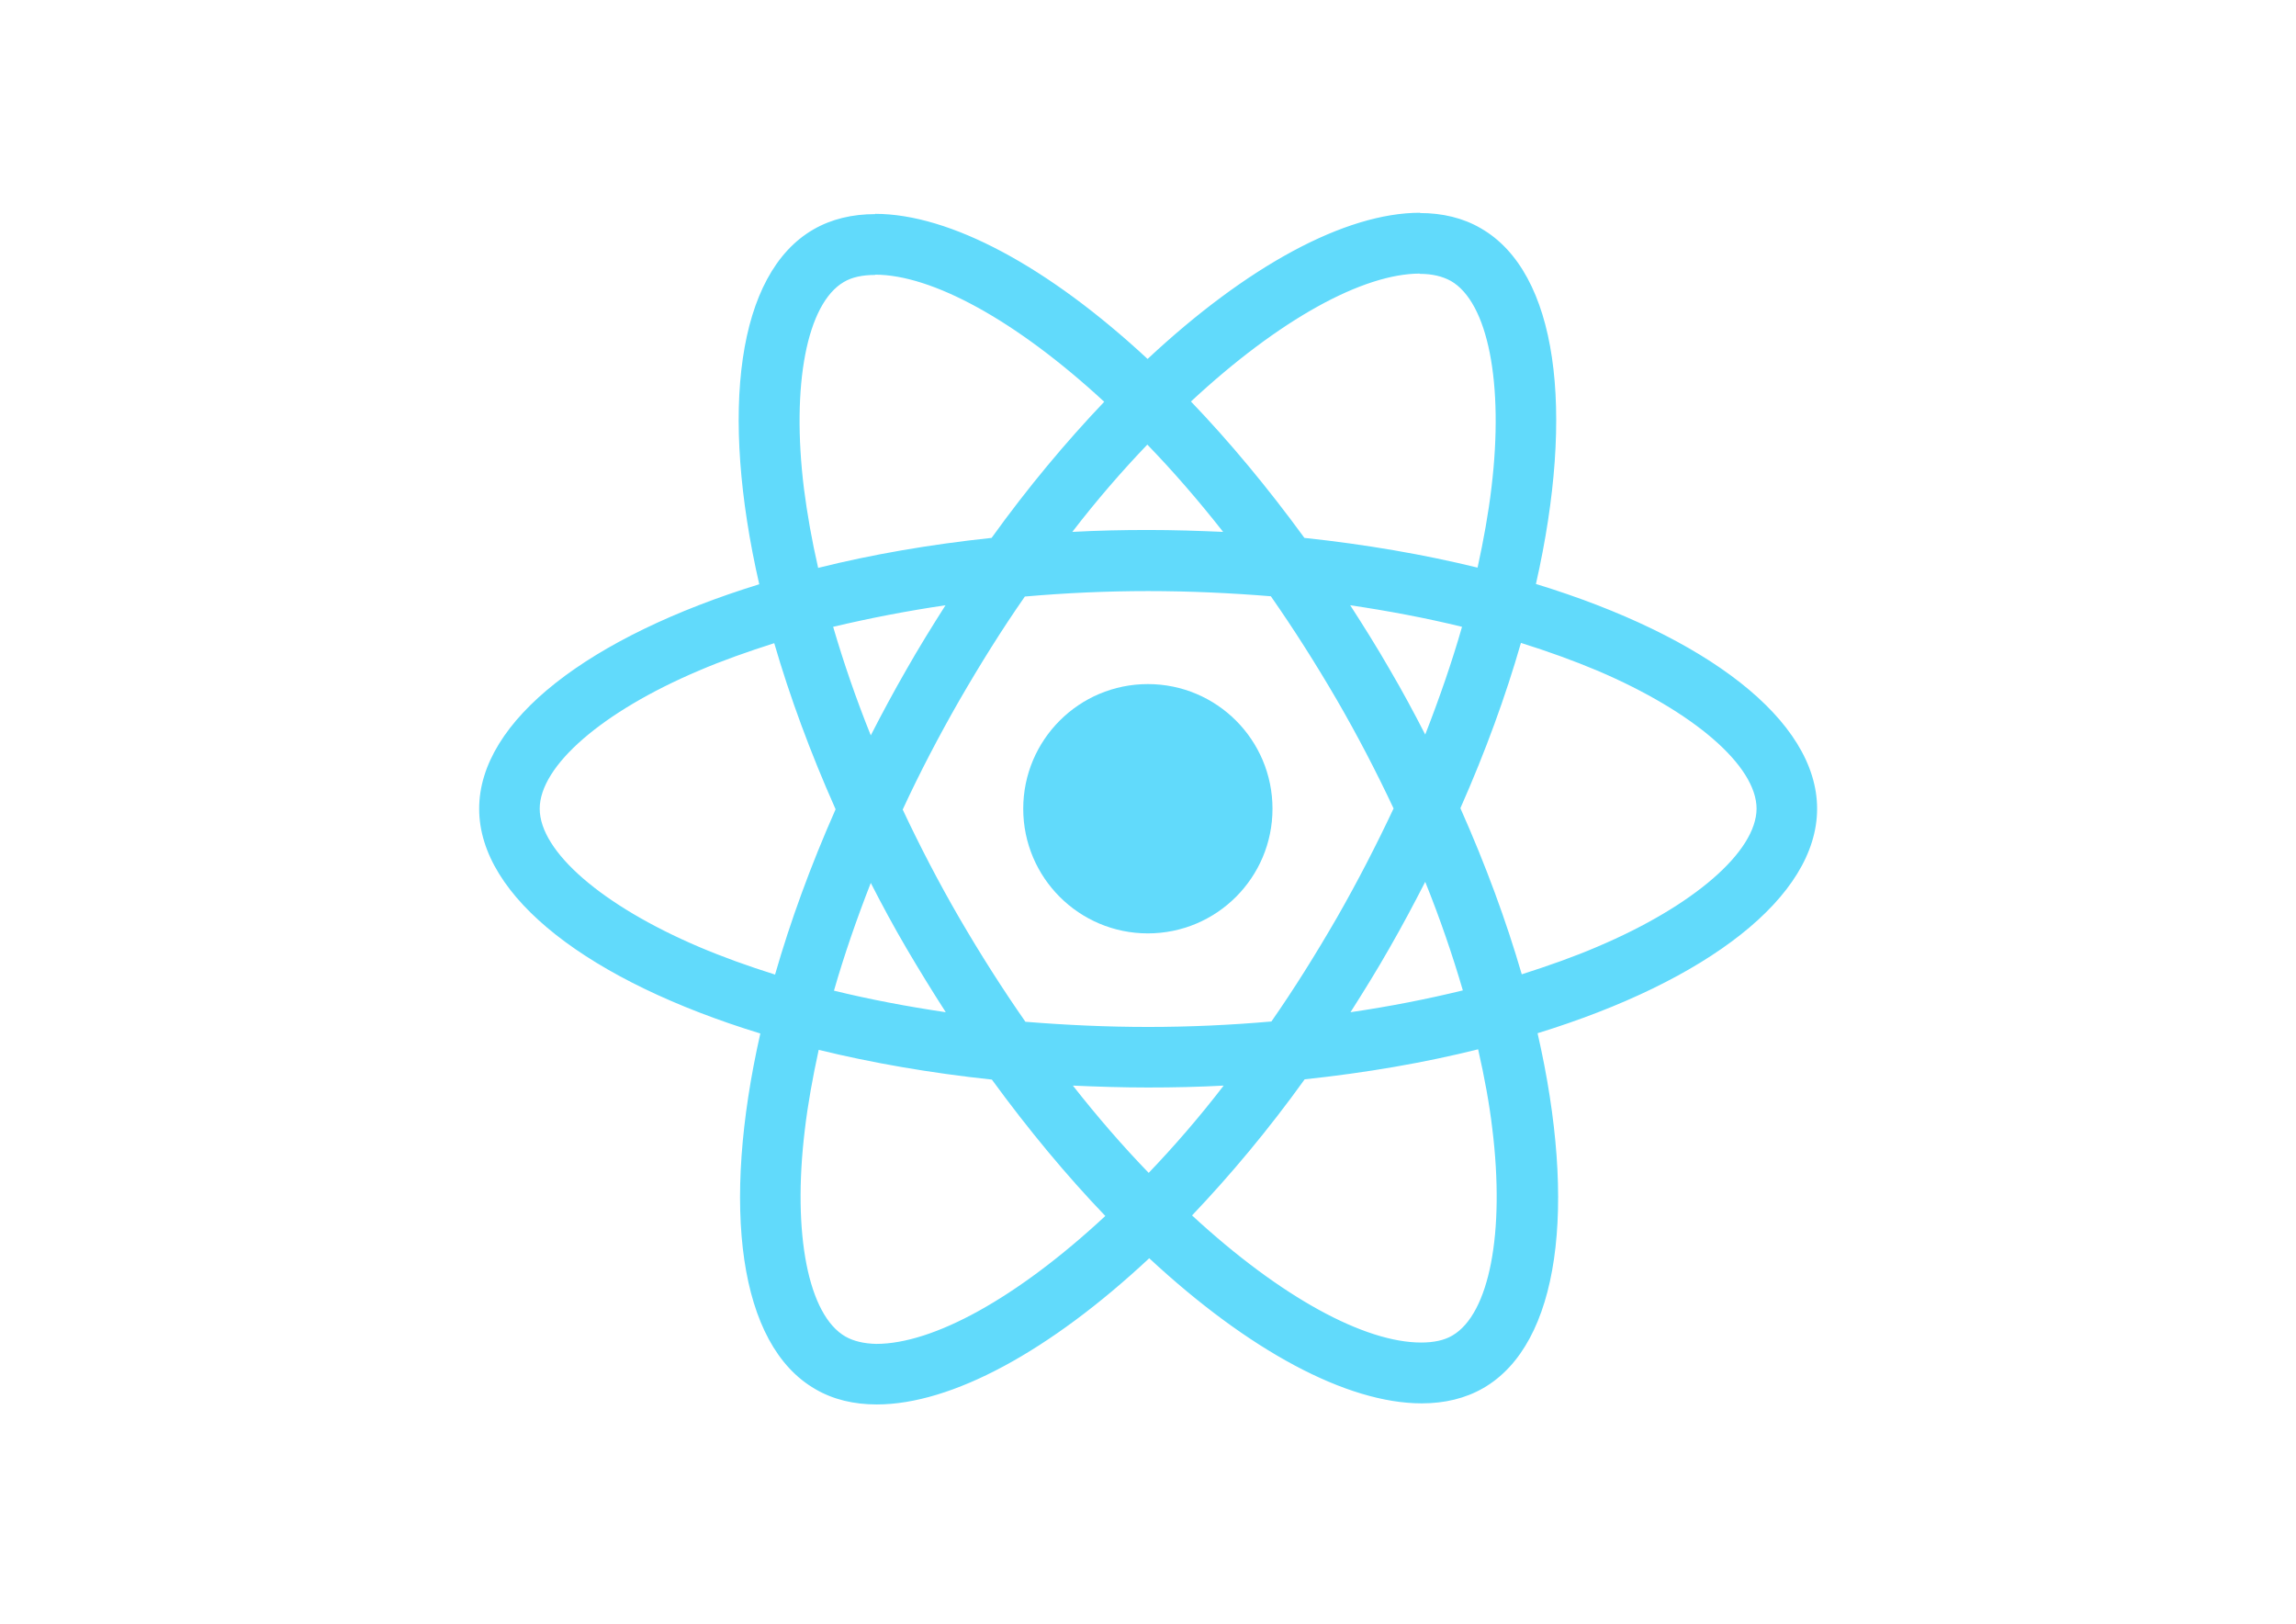
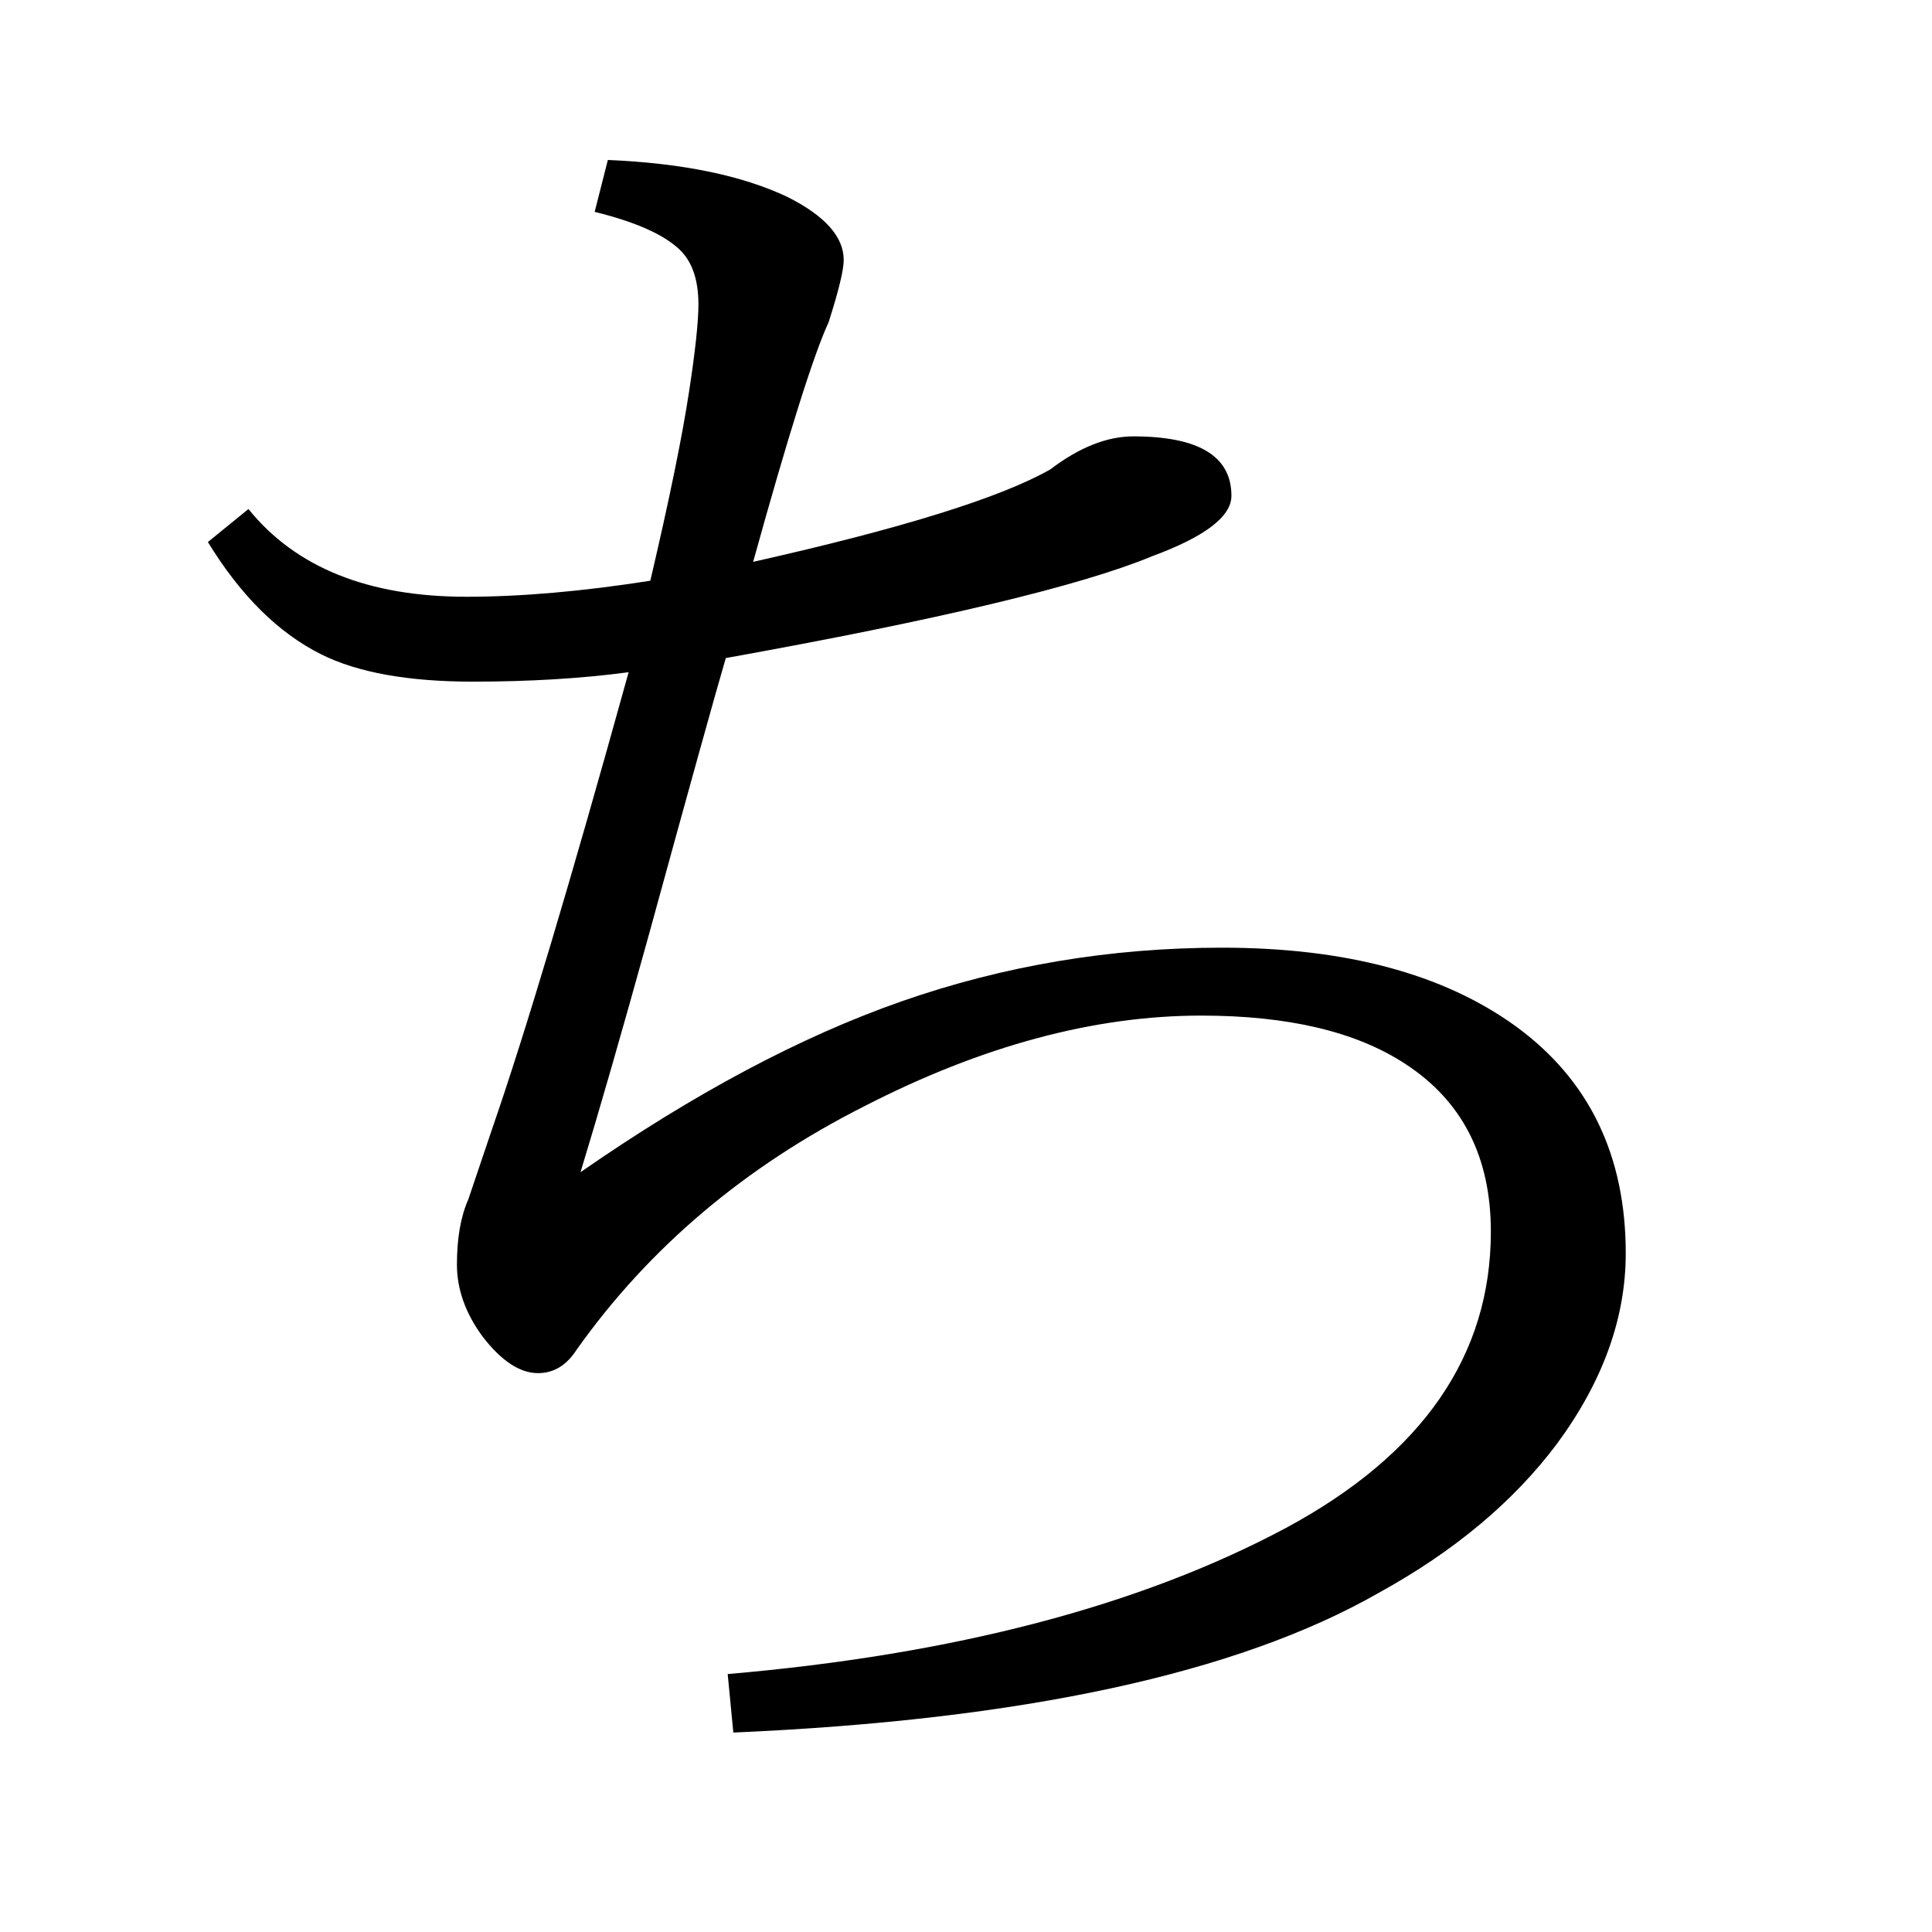
- <svg xmlns="http://www.w3.org/2000/svg" viewBox="0 0 841.9 595.3">
-   <g fill="#61DAFB">
-     <path d="M666.3 296.5c0-32.5-40.7-63.3-103.1-82.4 14.4-63.6 8-114.2-20.2-130.4-6.5-3.8-14.1-5.6-22.4-5.6v22.3c4.6 0 8.3.9 11.4 2.6 13.6 7.8 19.5 37.5 14.9 75.7-1.1 9.4-2.9 19.3-5.1 29.4-19.6-4.8-41-8.5-63.5-10.9-13.5-18.5-27.5-35.3-41.6-50 32.6-30.3 63.2-46.9 84-46.9V78c-27.5 0-63.5 19.6-99.9 53.6-36.4-33.8-72.4-53.2-99.9-53.2v22.3c20.7 0 51.4 16.5 84 46.6-14 14.7-28 31.4-41.3 49.9-22.6 2.4-44 6.1-63.6 11-2.3-10-4-19.7-5.2-29-4.7-38.2 1.1-67.9 14.6-75.8 3-1.8 6.9-2.6 11.5-2.6V78.5c-8.4 0-16 1.8-22.6 5.6-28.1 16.2-34.4 66.7-19.9 130.1-62.2 19.2-102.7 49.9-102.7 82.3 0 32.5 40.7 63.3 103.1 82.4-14.4 63.6-8 114.2 20.2 130.4 6.5 3.8 14.1 5.6 22.5 5.6 27.5 0 63.5-19.6 99.9-53.6 36.4 33.8 72.4 53.2 99.9 53.2 8.4 0 16-1.8 22.6-5.6 28.1-16.2 34.4-66.7 19.9-130.1 62-19.1 102.5-49.9 102.5-82.3zm-130.2-66.7c-3.7 12.9-8.3 26.2-13.5 39.5-4.1-8-8.4-16-13.1-24-4.6-8-9.5-15.8-14.4-23.4 14.2 2.1 27.9 4.7 41 7.9zm-45.8 106.5c-7.8 13.5-15.8 26.3-24.1 38.2-14.9 1.3-30 2-45.2 2-15.1 0-30.2-.7-45-1.9-8.3-11.9-16.4-24.6-24.2-38-7.6-13.1-14.5-26.4-20.8-39.8 6.2-13.4 13.2-26.8 20.7-39.9 7.8-13.5 15.8-26.3 24.1-38.2 14.9-1.3 30-2 45.2-2 15.1 0 30.2.7 45 1.9 8.3 11.9 16.4 24.6 24.2 38 7.6 13.1 14.5 26.4 20.8 39.8-6.3 13.4-13.2 26.8-20.7 39.9zm32.3-13c5.4 13.4 10 26.8 13.8 39.8-13.1 3.2-26.9 5.9-41.2 8 4.9-7.7 9.8-15.6 14.4-23.7 4.6-8 8.9-16.1 13-24.1zM421.2 430c-9.3-9.6-18.6-20.3-27.8-32 9 .4 18.2.7 27.5.7 9.4 0 18.7-.2 27.8-.7-9 11.7-18.3 22.4-27.5 32zm-74.4-58.9c-14.2-2.1-27.9-4.7-41-7.9 3.7-12.9 8.3-26.2 13.5-39.5 4.1 8 8.4 16 13.1 24 4.7 8 9.5 15.8 14.4 23.4zM420.7 163c9.3 9.6 18.6 20.3 27.8 32-9-.4-18.2-.7-27.5-.7-9.4 0-18.7.2-27.8.7 9-11.7 18.3-22.4 27.5-32zm-74 58.9c-4.9 7.7-9.8 15.6-14.4 23.7-4.6 8-8.9 16-13 24-5.4-13.4-10-26.8-13.8-39.8 13.1-3.1 26.9-5.8 41.2-7.9zm-90.5 125.2c-35.4-15.1-58.3-34.9-58.3-50.6 0-15.7 22.9-35.6 58.3-50.6 8.6-3.7 18-7 27.7-10.1 5.7 19.6 13.2 40 22.5 60.9-9.2 20.8-16.6 41.1-22.2 60.6-9.9-3.1-19.3-6.5-28-10.2zM310 490c-13.6-7.8-19.5-37.5-14.9-75.7 1.1-9.4 2.9-19.3 5.1-29.4 19.6 4.8 41 8.5 63.5 10.9 13.5 18.5 27.5 35.3 41.6 50-32.6 30.3-63.2 46.9-84 46.9-4.5-.1-8.3-1-11.3-2.7zm237.2-76.2c4.7 38.2-1.1 67.9-14.6 75.8-3 1.8-6.9 2.6-11.5 2.6-20.7 0-51.4-16.5-84-46.6 14-14.7 28-31.4 41.3-49.9 22.6-2.4 44-6.1 63.6-11 2.3 10.1 4.1 19.8 5.2 29.1zm38.5-66.7c-8.6 3.7-18 7-27.7 10.1-5.7-19.6-13.2-40-22.5-60.9 9.2-20.8 16.6-41.1 22.2-60.6 9.9 3.1 19.3 6.5 28.1 10.2 35.4 15.1 58.3 34.9 58.3 50.6-.1 15.7-23 35.6-58.4 50.6zM320.8 78.4z" />
-     <circle cx="420.9" cy="296.5" r="45.7" />
-     <path d="M520.5 78.1z" />
+ <svg xmlns="http://www.w3.org/2000/svg" width="100%" height="100%" viewBox="0 0 100 100" version="1.1" xml:space="preserve" style="fill-rule:evenodd;clip-rule:evenodd;stroke-linejoin:round;stroke-miterlimit:1.414;">
+   <g transform="matrix(1,0,0,1,-28.8535,39.8509)">
+     <path d="M62.514,-9.793C63.491,-13.96 64.158,-17.215 64.516,-19.559C64.841,-21.675 65.004,-23.189 65.004,-24.1C65.004,-25.37 64.679,-26.314 64.028,-26.932C63.214,-27.713 61.749,-28.364 59.633,-28.885L60.317,-31.571C64.158,-31.408 67.25,-30.773 69.594,-29.666C71.547,-28.69 72.524,-27.599 72.524,-26.395C72.524,-25.874 72.263,-24.8 71.742,-23.172C70.961,-21.48 69.659,-17.345 67.836,-10.77C75.519,-12.495 80.645,-14.09 83.217,-15.555C84.715,-16.694 86.147,-17.264 87.514,-17.264C90.899,-17.264 92.592,-16.239 92.592,-14.188C92.592,-13.114 91.225,-12.072 88.491,-11.063C84.812,-9.533 77.455,-7.775 66.42,-5.789C65.867,-3.901 64.532,0.9 62.416,8.615C61.017,13.66 59.845,17.729 58.901,20.822C64.76,16.753 70.294,13.807 75.502,11.984C80.808,10.129 86.342,9.201 92.104,9.201C98.484,9.201 103.546,10.552 107.289,13.254C111.098,16.02 113.002,19.943 113.002,25.021C113.002,28.374 111.814,31.662 109.438,34.884C107.192,37.879 104.116,40.451 100.209,42.599C92.918,46.766 81.785,49.175 66.811,49.826L66.518,46.798C78.237,45.789 87.872,43.267 95.424,39.23C102.488,35.421 106.02,30.311 106.02,23.898C106.02,20.024 104.539,17.127 101.576,15.207C99.037,13.546 95.522,12.716 91.03,12.716C85.496,12.716 79.685,14.279 73.598,17.404C67.413,20.529 62.449,24.728 58.705,30.002C58.185,30.815 57.517,31.222 56.703,31.222C55.759,31.222 54.799,30.587 53.823,29.318C52.944,28.114 52.504,26.877 52.504,25.607C52.504,24.24 52.7,23.117 53.09,22.238L54.311,18.625C56.036,13.644 58.396,5.75 61.391,-5.057C58.95,-4.732 56.264,-4.569 53.334,-4.569C49.981,-4.569 47.361,-5.041 45.473,-5.985C43.259,-7.092 41.306,-9.028 39.614,-11.795L41.713,-13.504C44.155,-10.477 47.914,-8.963 52.992,-8.963C55.825,-8.963 58.998,-9.24 62.514,-9.793Z" style="fill-rule:nonzero;" />
  </g>
</svg>
